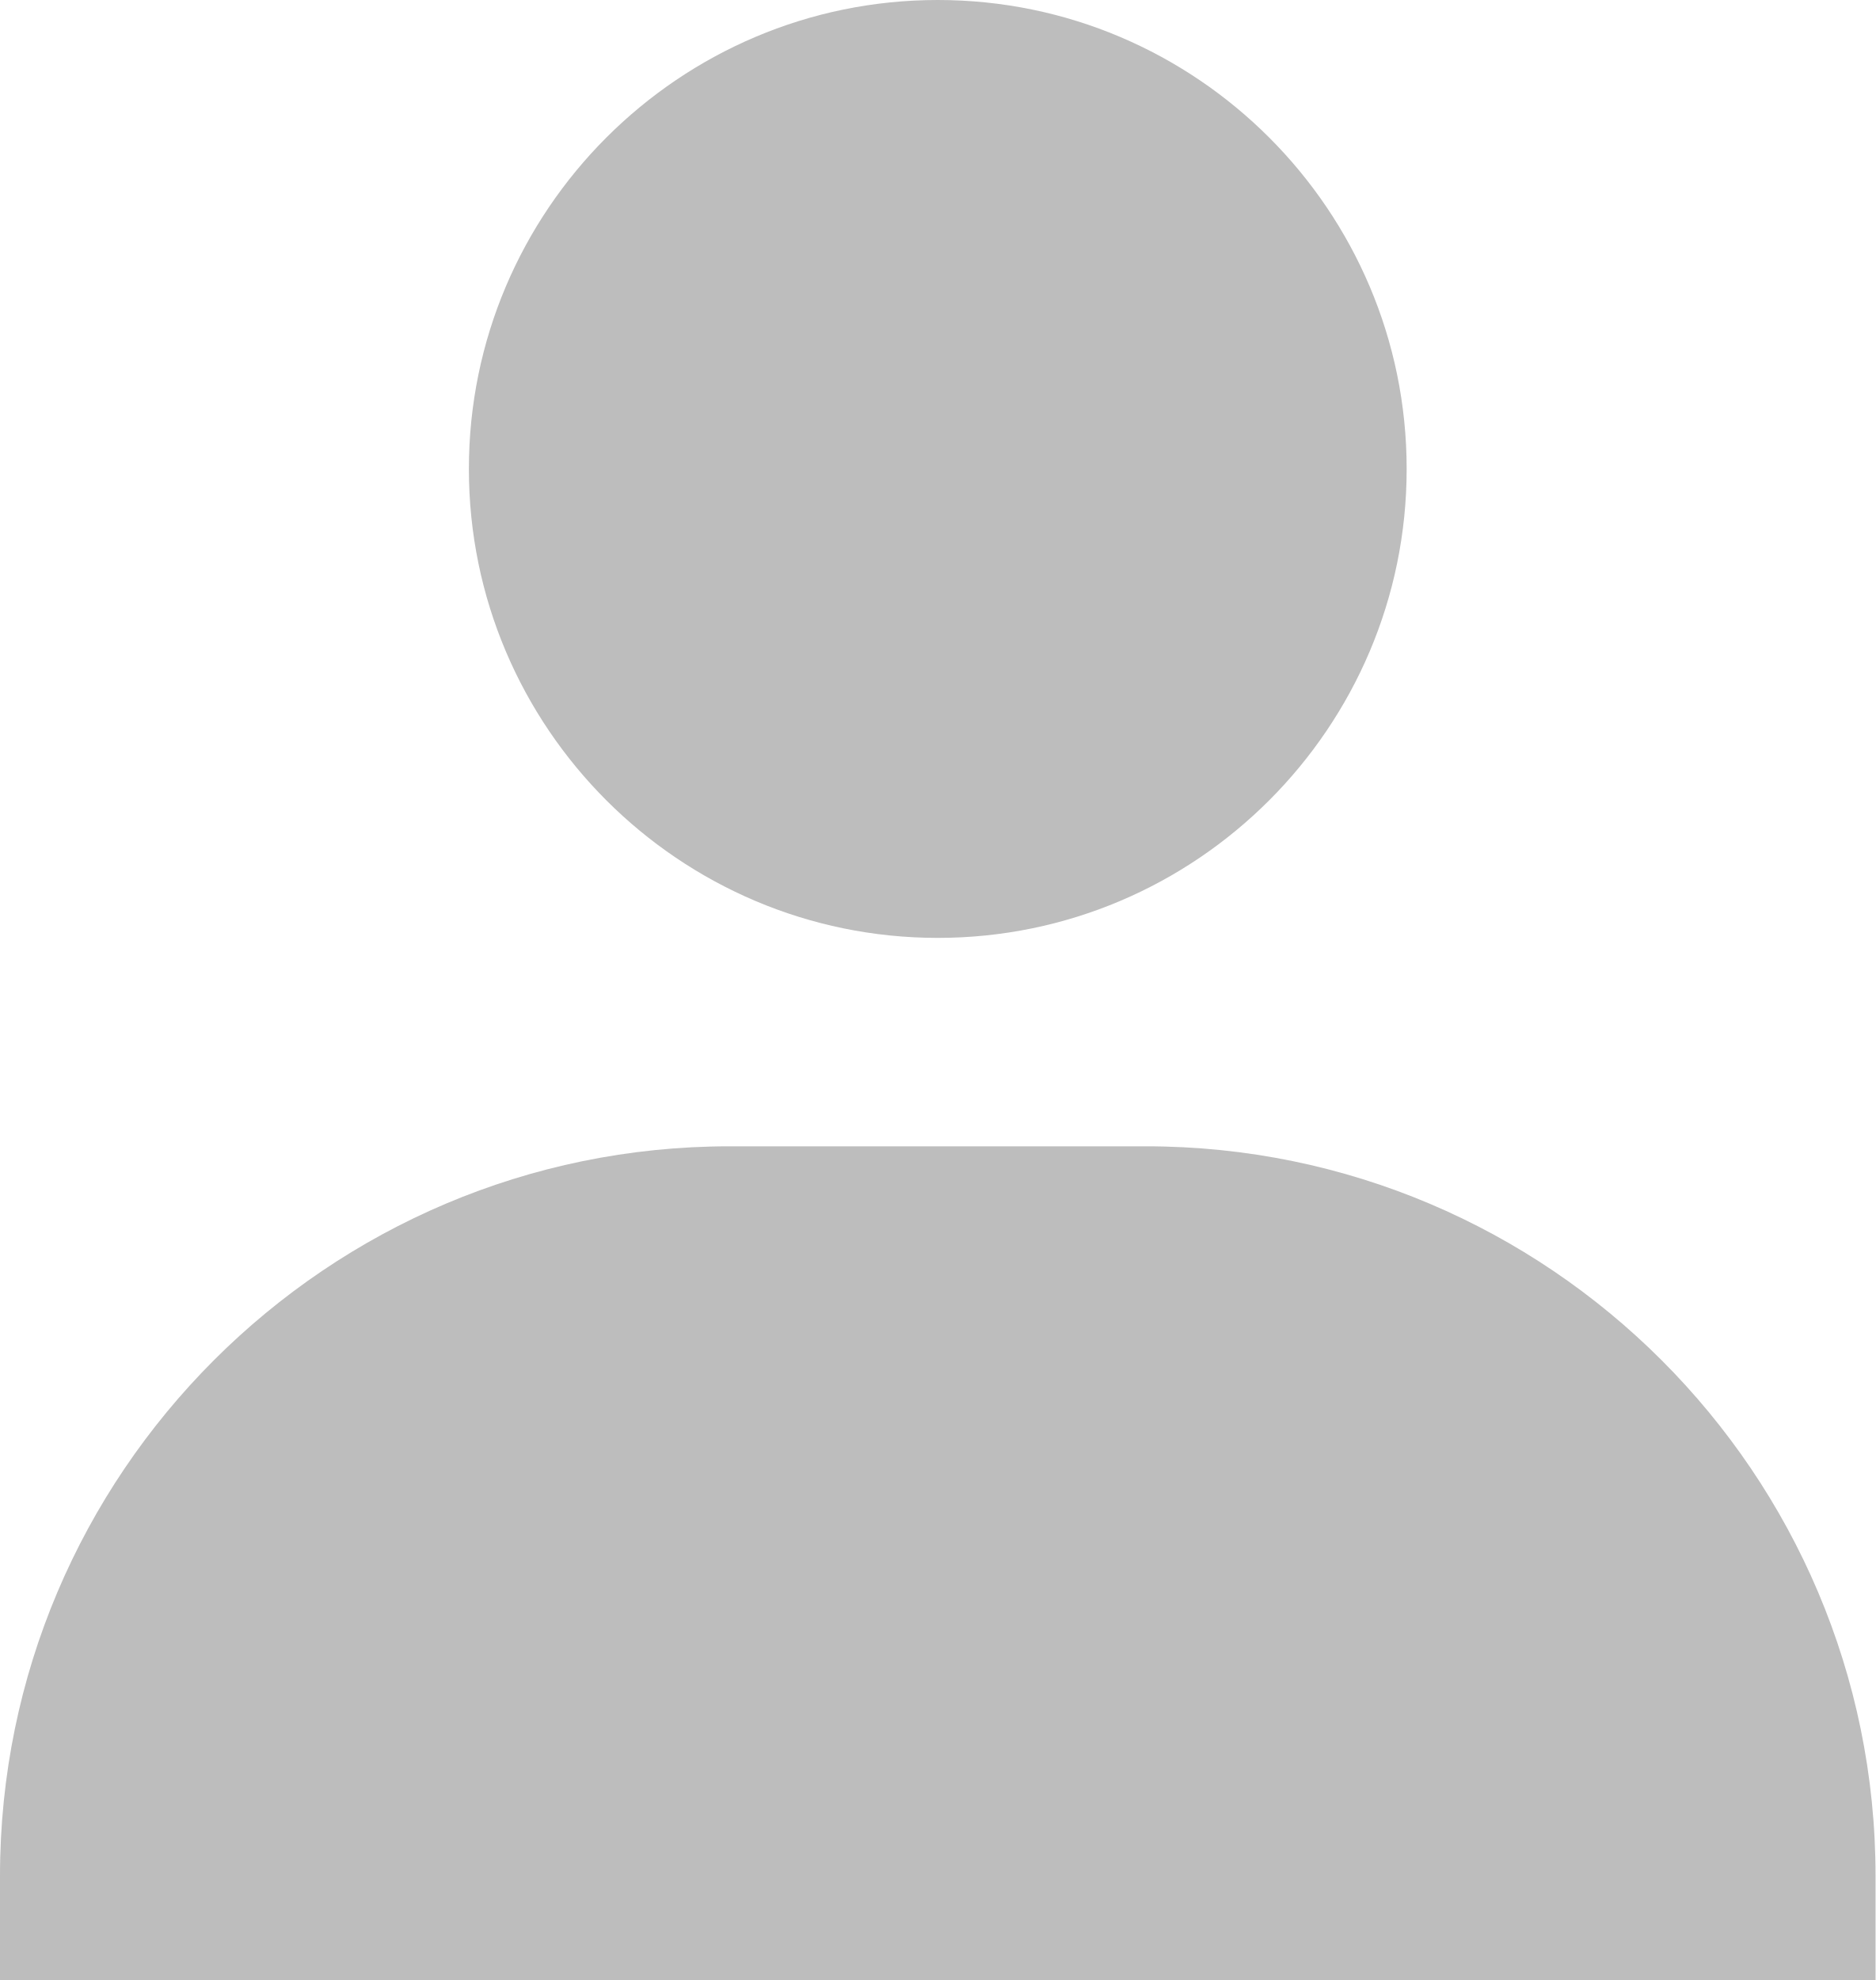
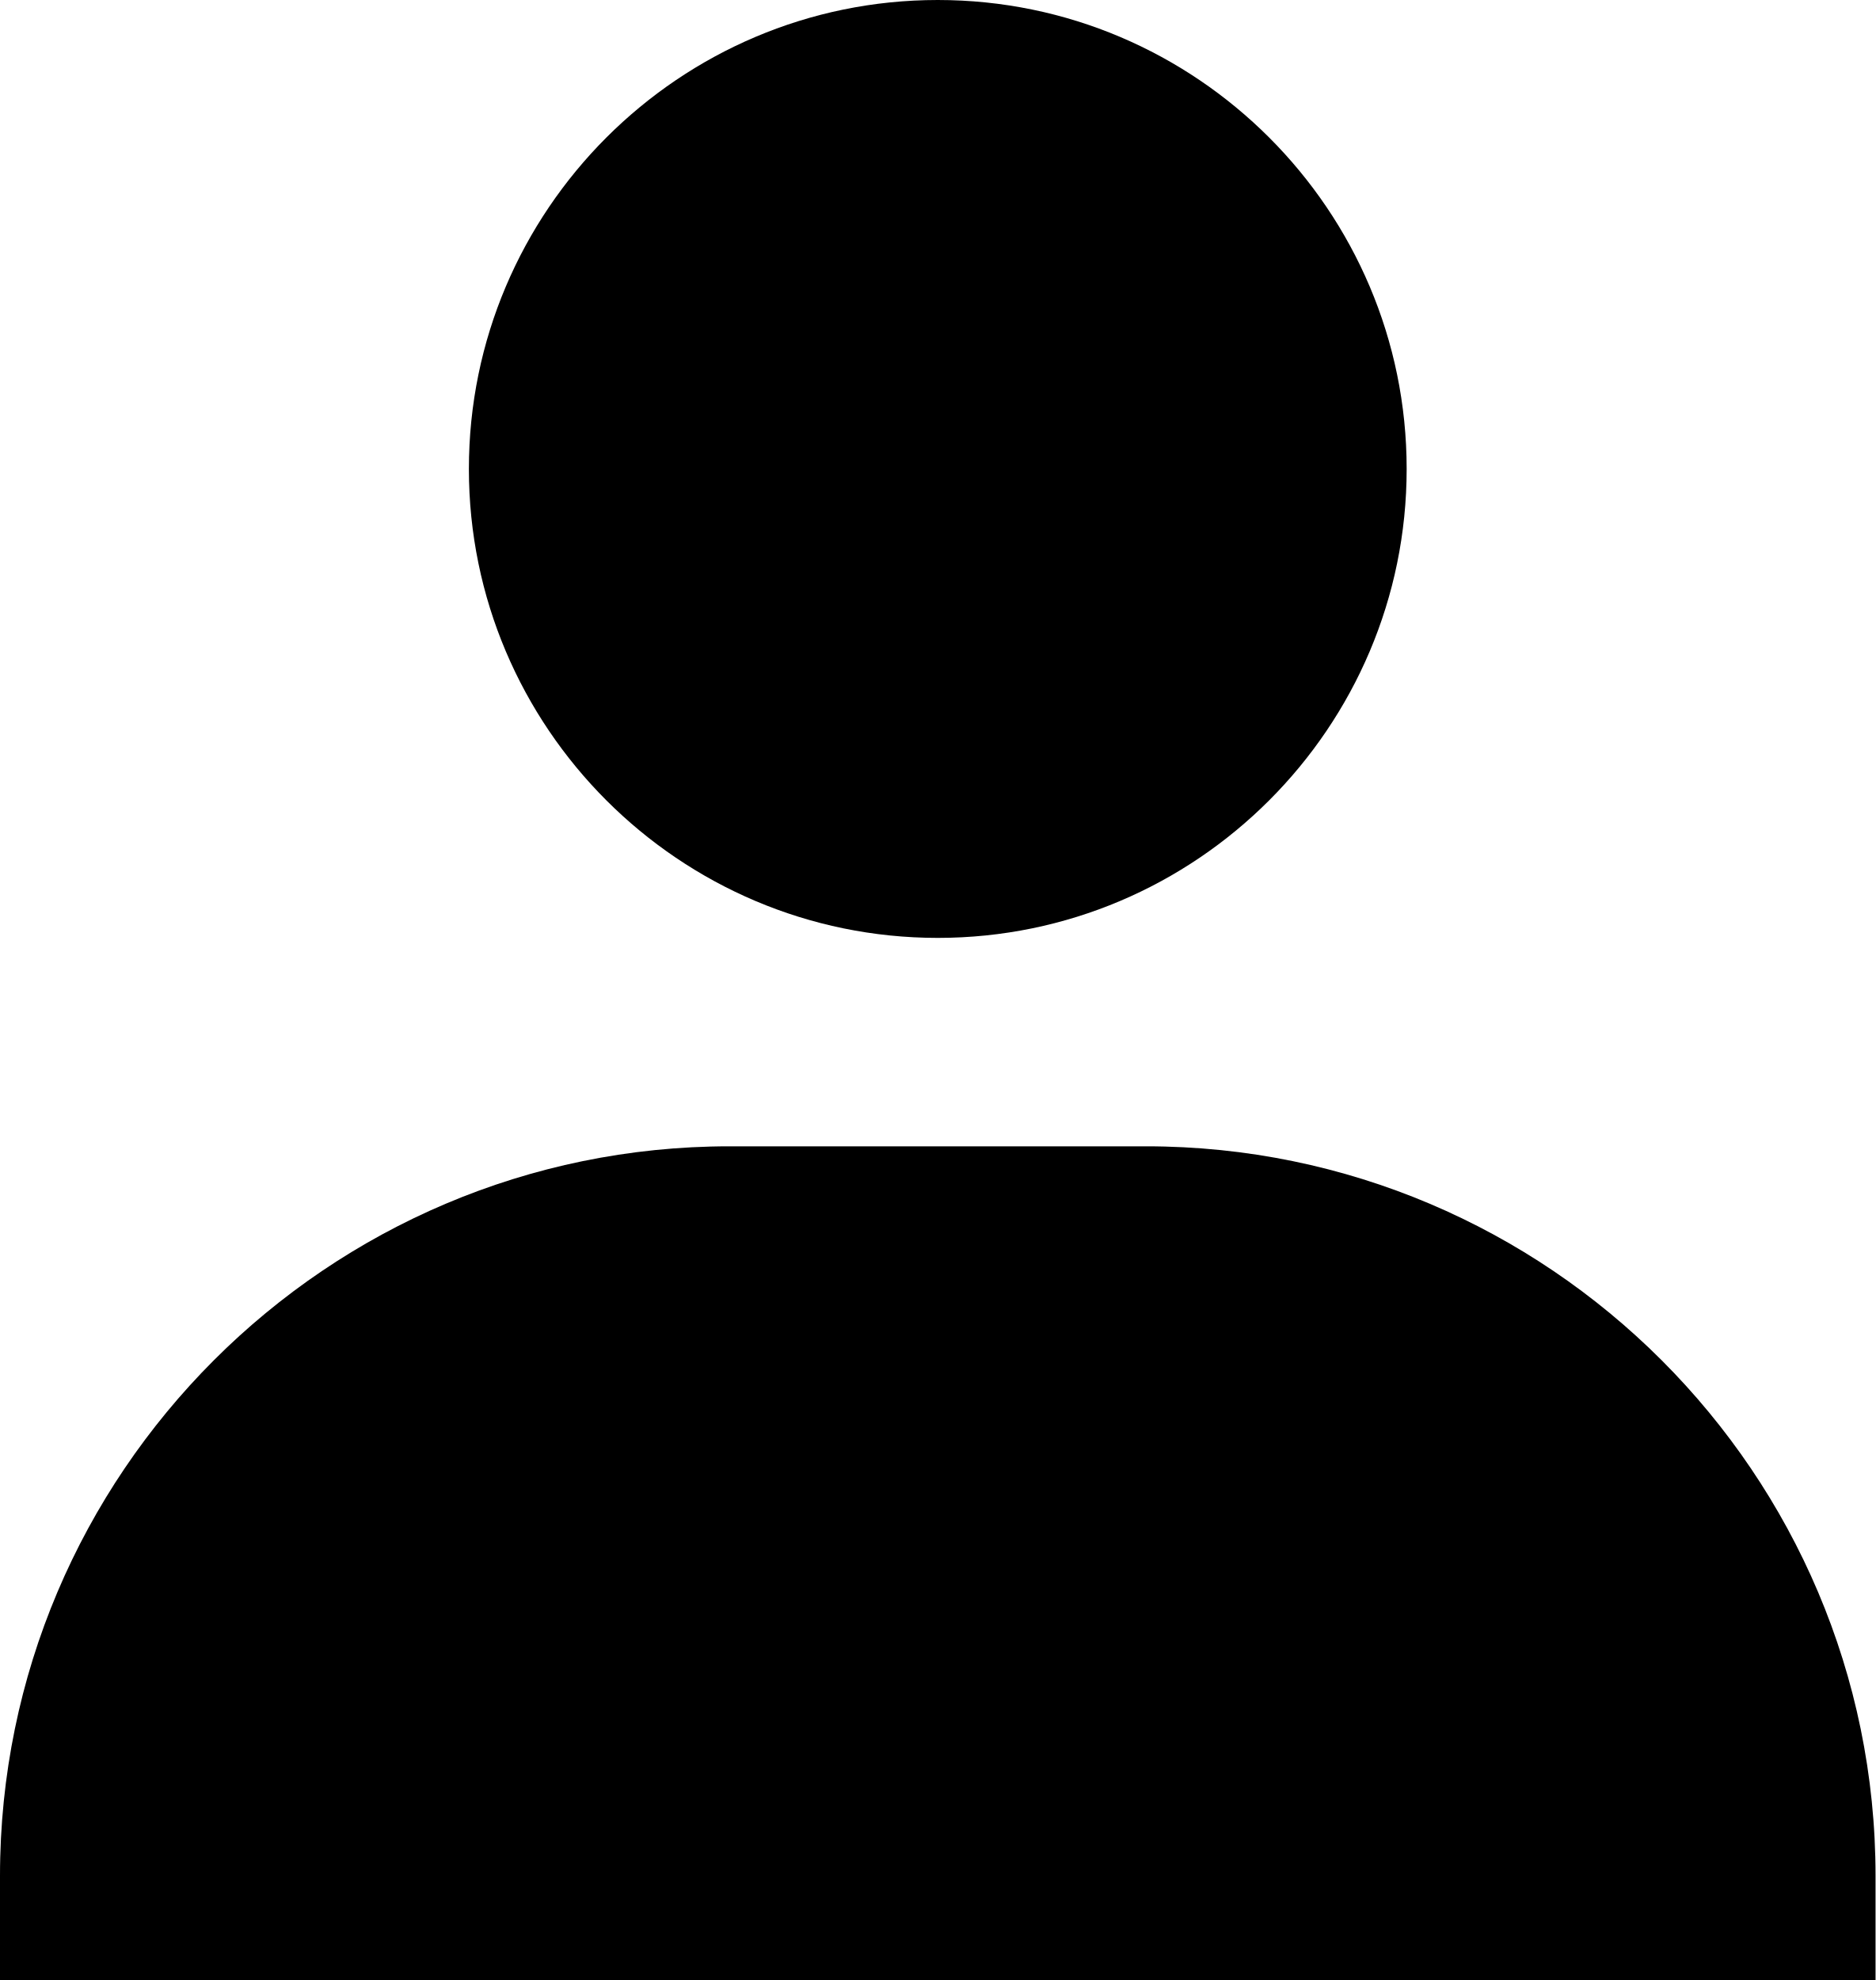
- <svg xmlns="http://www.w3.org/2000/svg" width="18" height="19" viewBox="0 0 18 19" fill="none">
-   <path d="M4.5 4.5C4.5 6.981 6.519 9 9 9C11.481 9 13.5 6.981 13.5 4.5C13.5 2.019 11.481 0 9 0C6.519 0 4.5 2.019 4.5 4.5ZM17 19H18V18C18 14.141 14.859 11 11 11H7C3.14 11 0 14.141 0 18V19H17Z" fill="#BDBDBD" />
+ <svg xmlns="http://www.w3.org/2000/svg" width="18" height="19" viewBox="0 0 18 19">
+   <path d="M4.5 4.5C4.5 6.981 6.519 9 9 9C11.481 9 13.5 6.981 13.5 4.5C13.5 2.019 11.481 0 9 0C6.519 0 4.5 2.019 4.5 4.5ZM17 19H18V18C18 14.141 14.859 11 11 11H7C3.14 11 0 14.141 0 18V19H17Z" />
</svg>
